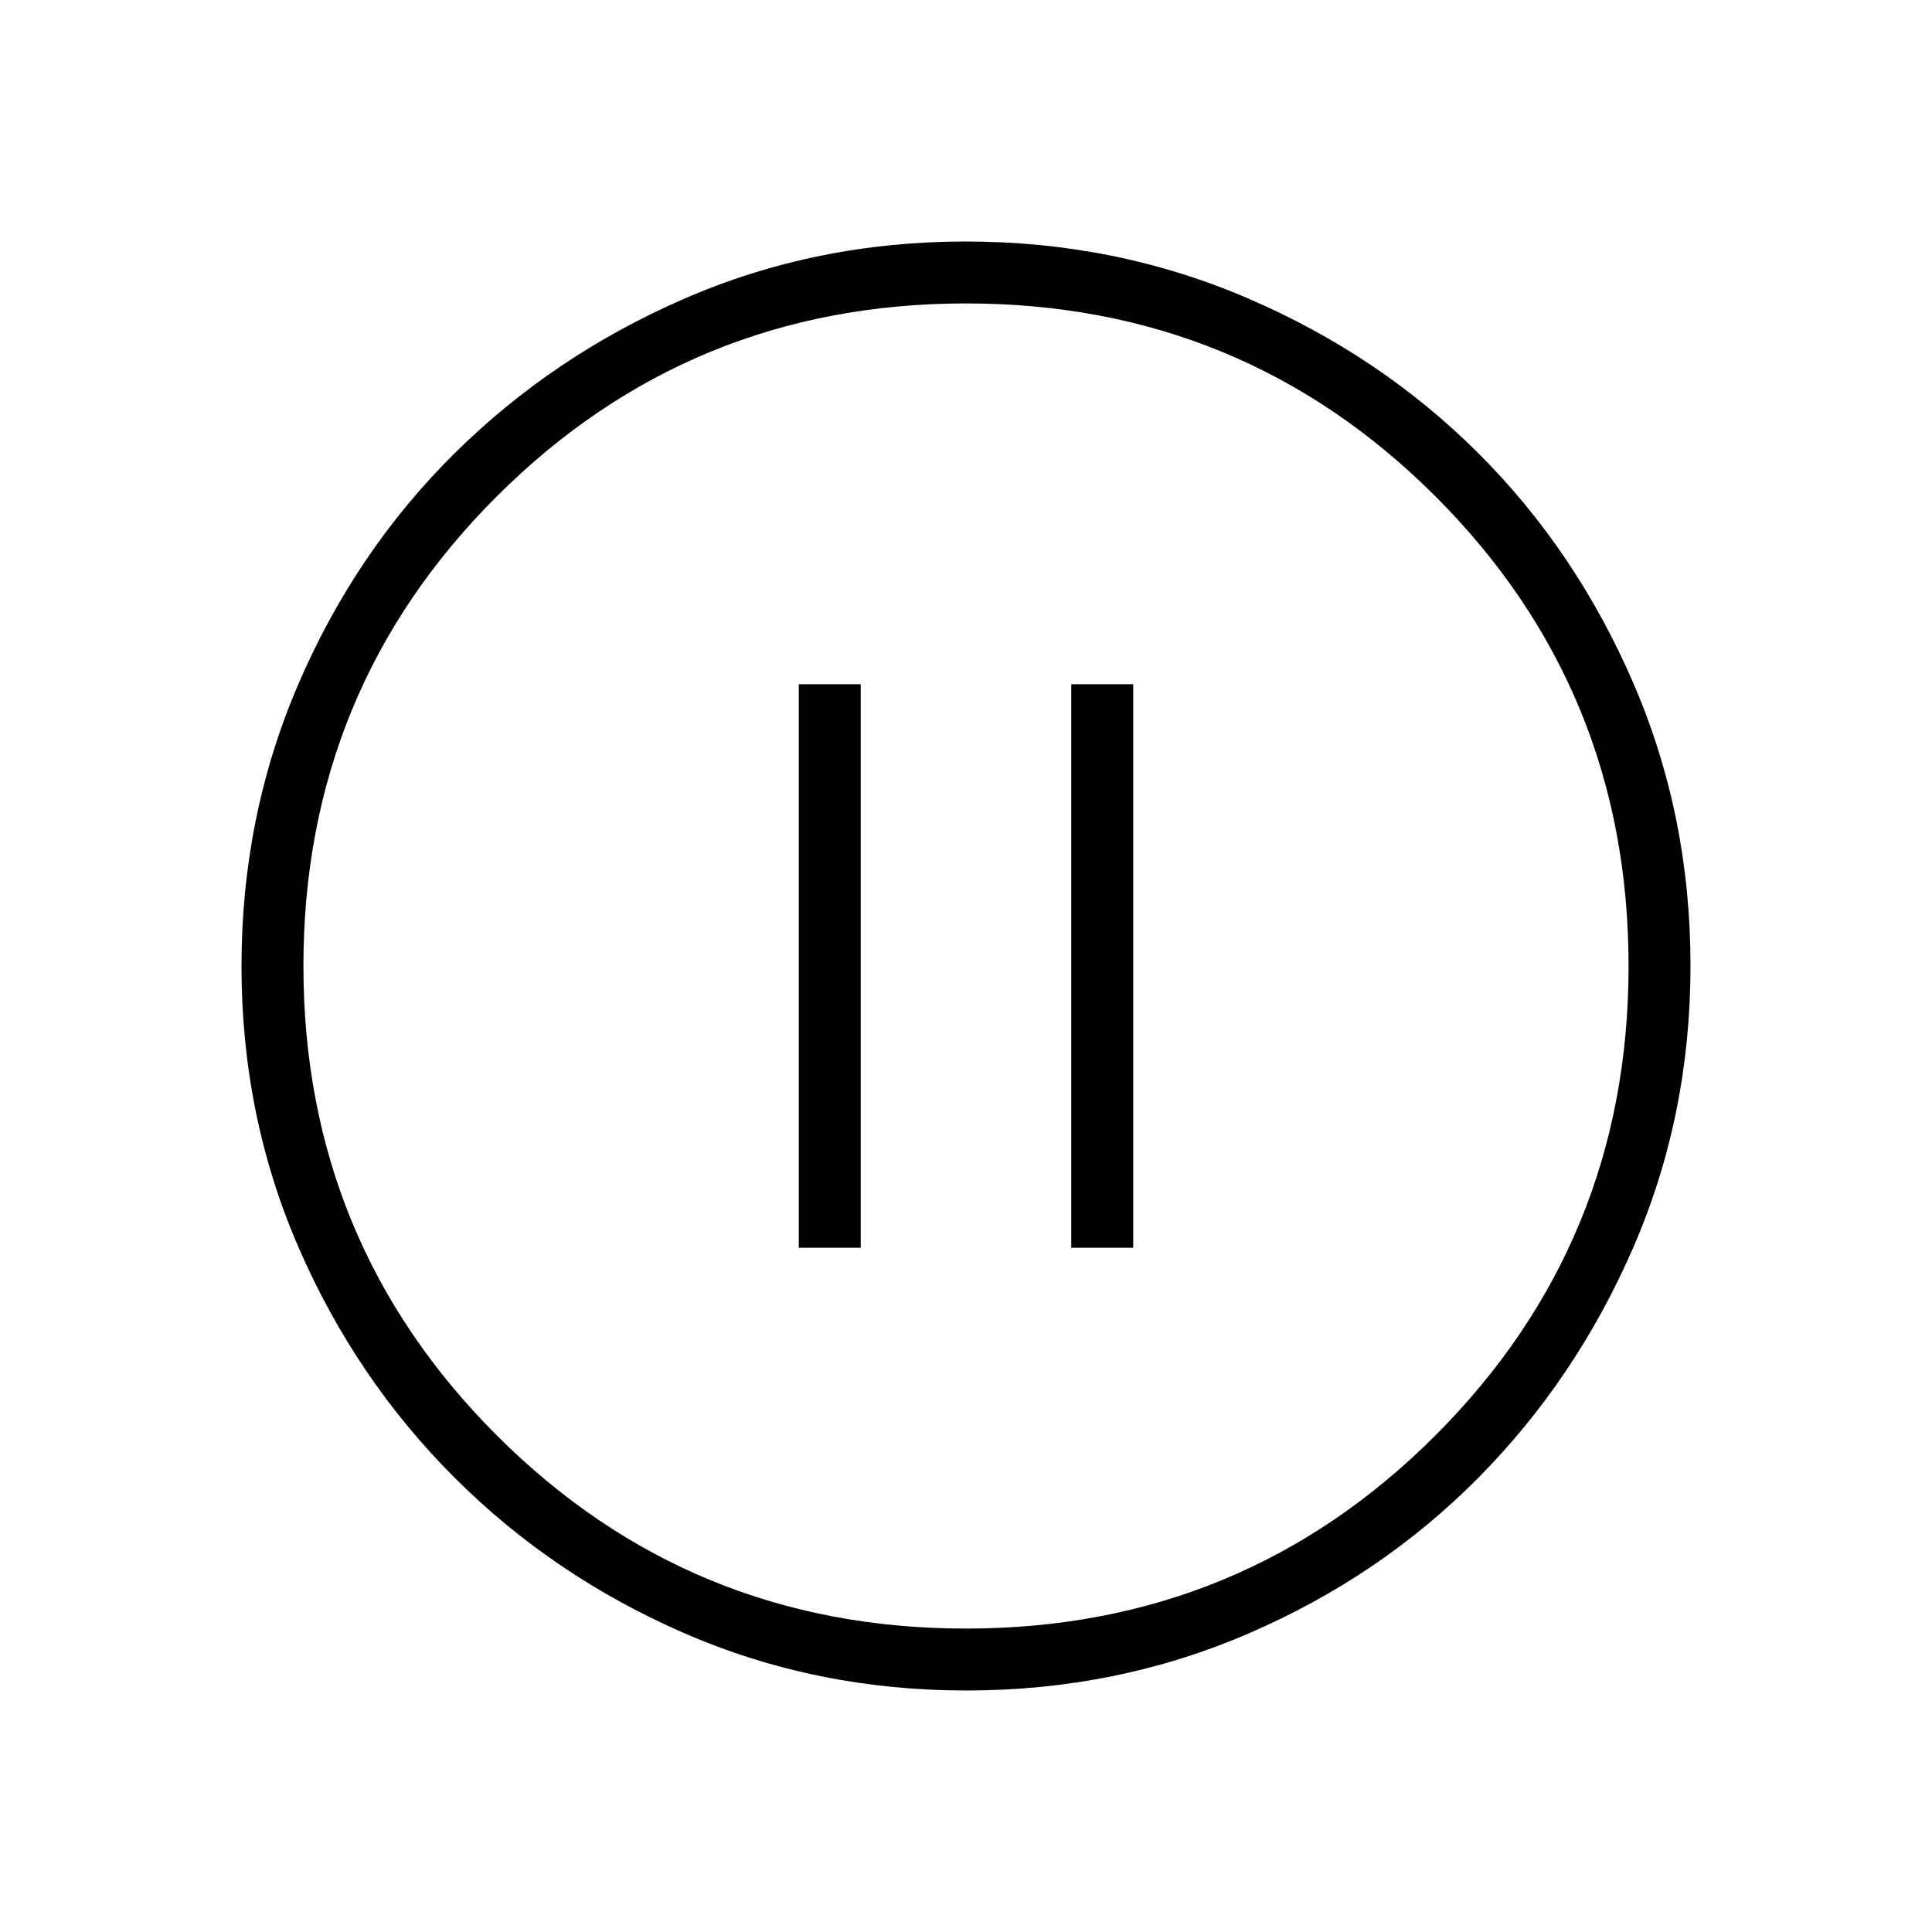
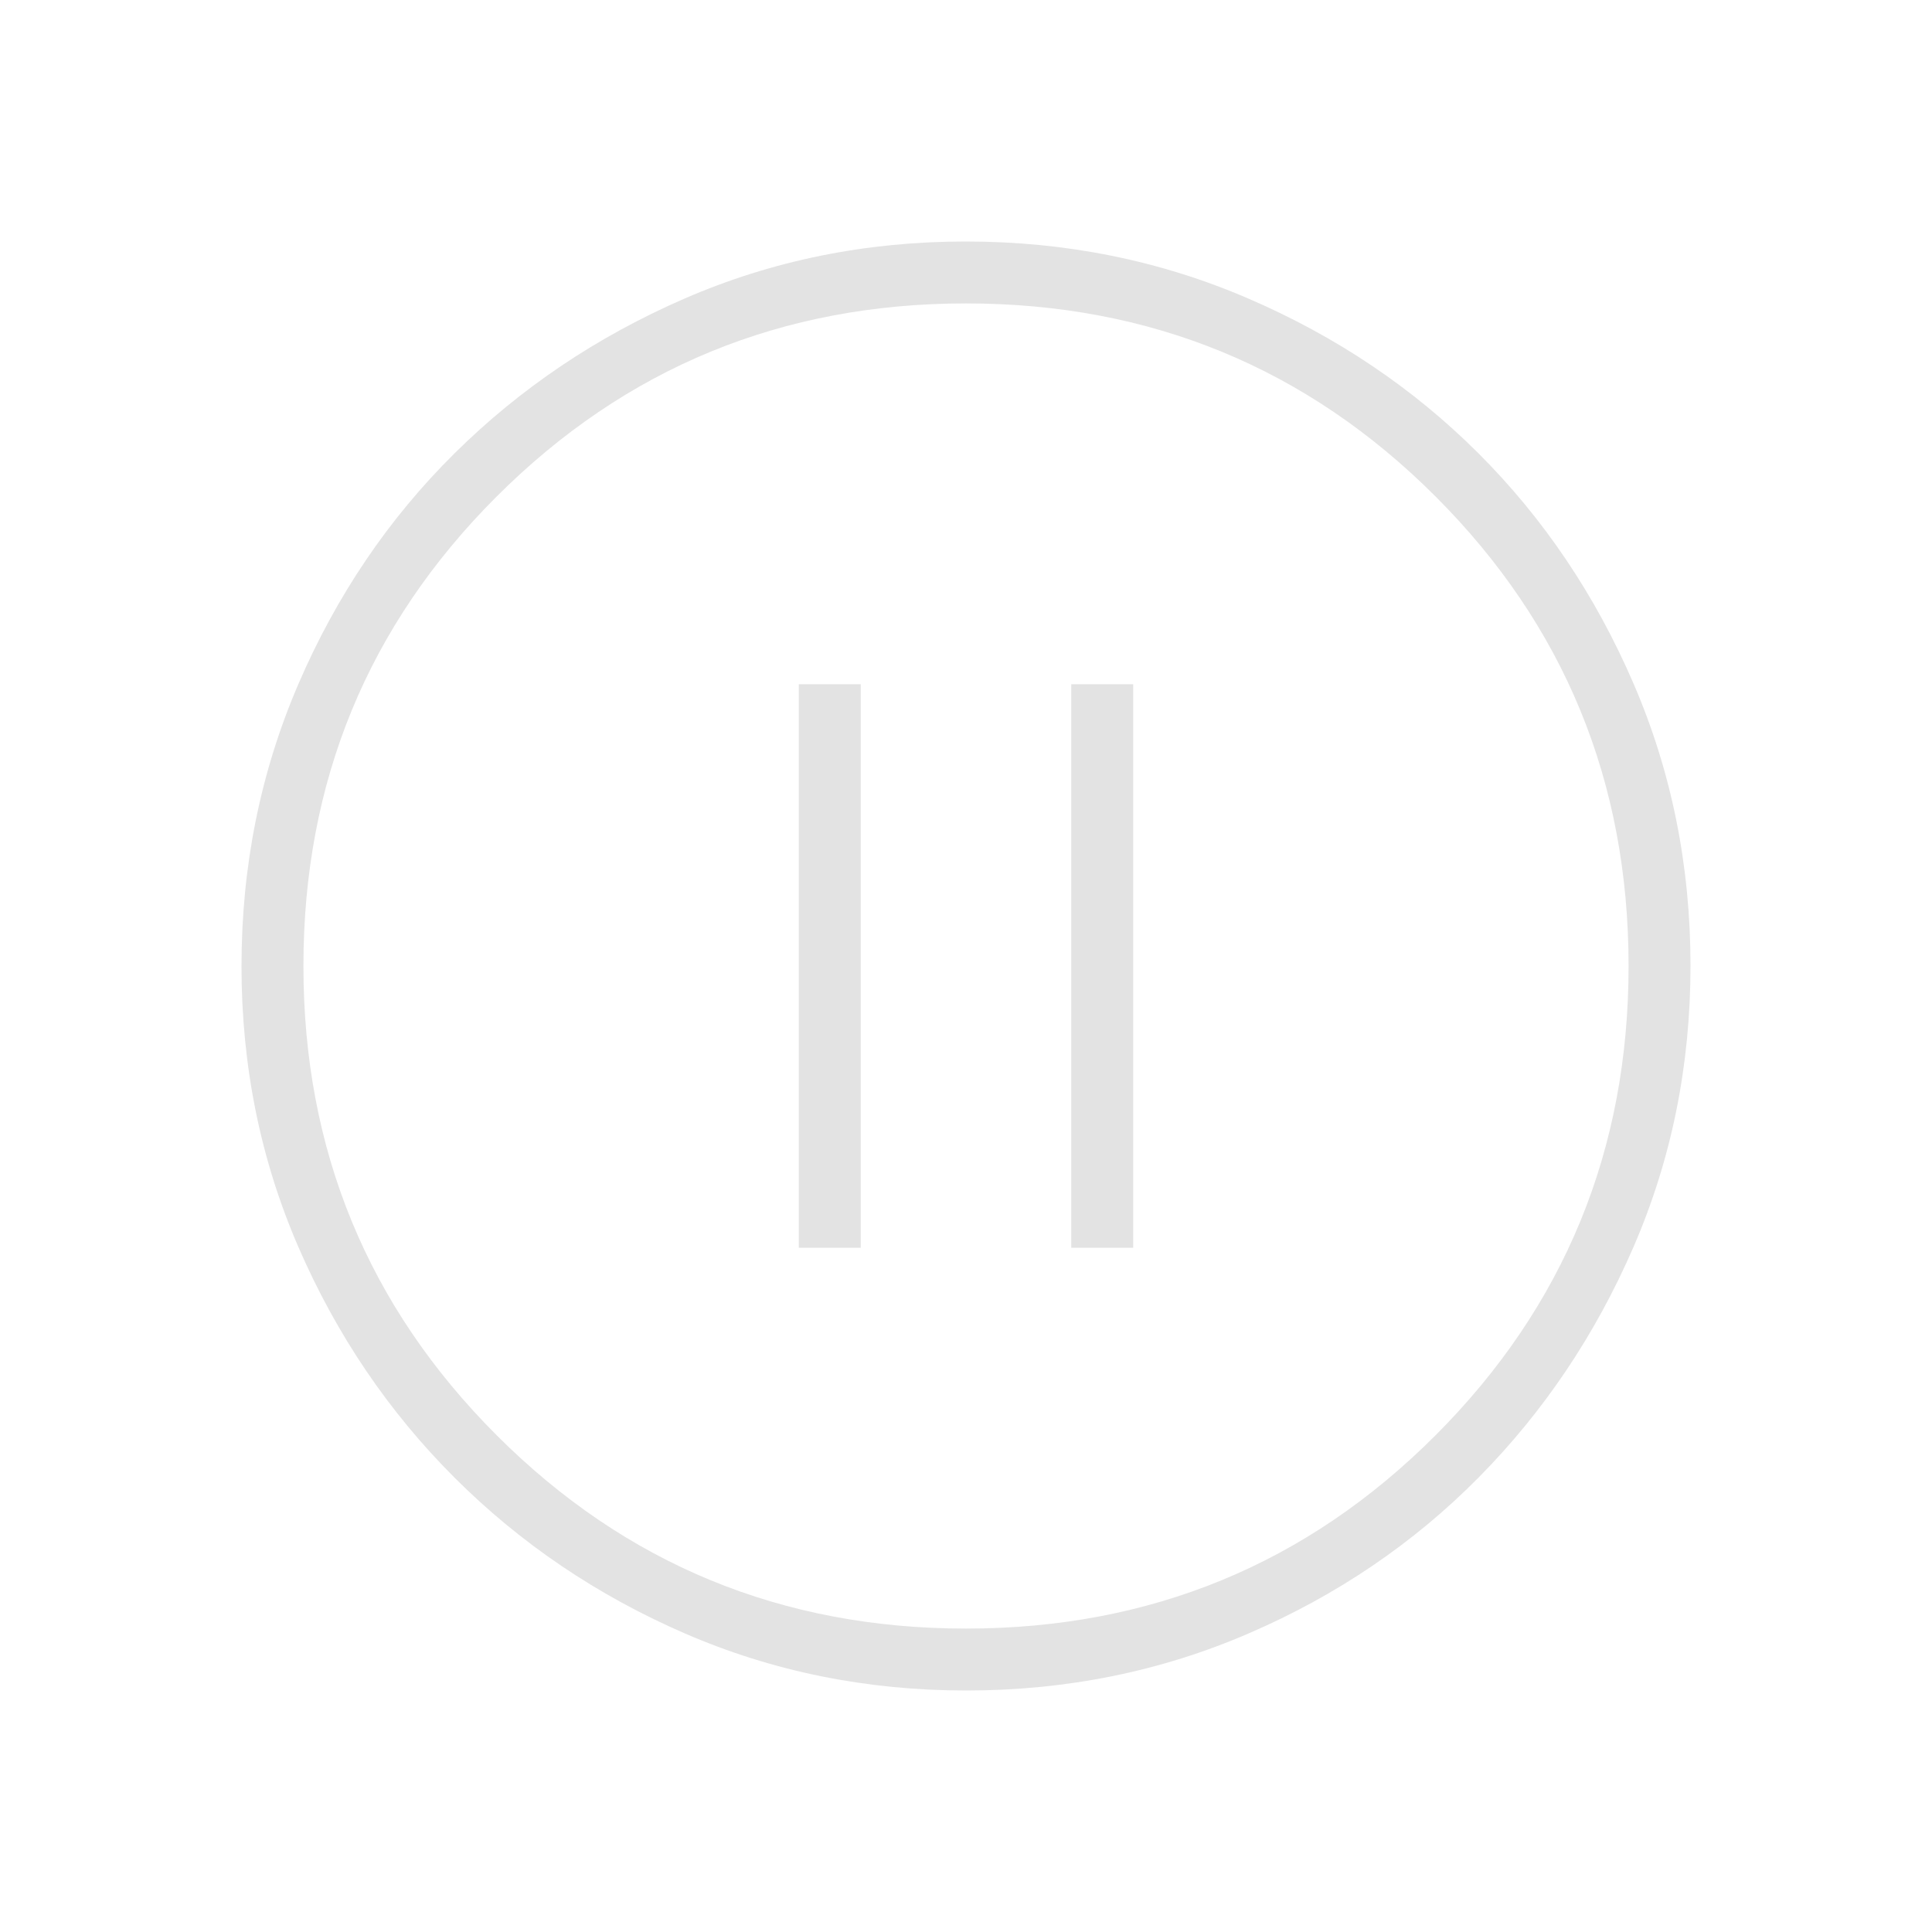
- <svg xmlns="http://www.w3.org/2000/svg" height="48px" viewBox="0 -960 960 960" width="48px" fill="currentColor">
+ <svg xmlns="http://www.w3.org/2000/svg" height="48px" viewBox="0 -960 960 960" width="48px" fill="#e3e3e3">
  <path d="M396.92-340h30.77v-280h-30.77v280Zm135.39 0h30.77v-280h-30.77v280Zm-52.18 220q-74.44 0-139.79-28.34t-114.48-77.42q-49.13-49.08-77.49-114.37Q120-405.42 120-479.87q0-74.67 28.34-140.41 28.34-65.73 77.42-114.36 49.08-48.63 114.37-76.99Q405.42-840 479.87-840q74.67 0 140.41 28.34 65.73 28.34 114.36 76.92 48.63 48.58 76.99 114.26Q840-554.81 840-480.13q0 74.44-28.34 139.79t-76.92 114.48q-48.58 49.13-114.26 77.49Q554.81-120 480.13-120Zm-.13-30.77q137.38 0 233.31-96.04 95.92-96.04 95.92-233.19 0-137.38-95.92-233.31-95.93-95.92-233.31-95.92-137.15 0-233.19 95.92-96.04 95.93-96.04 233.31 0 137.15 96.04 233.19 96.04 96.04 233.19 96.04ZM480-480Z" />
</svg>
